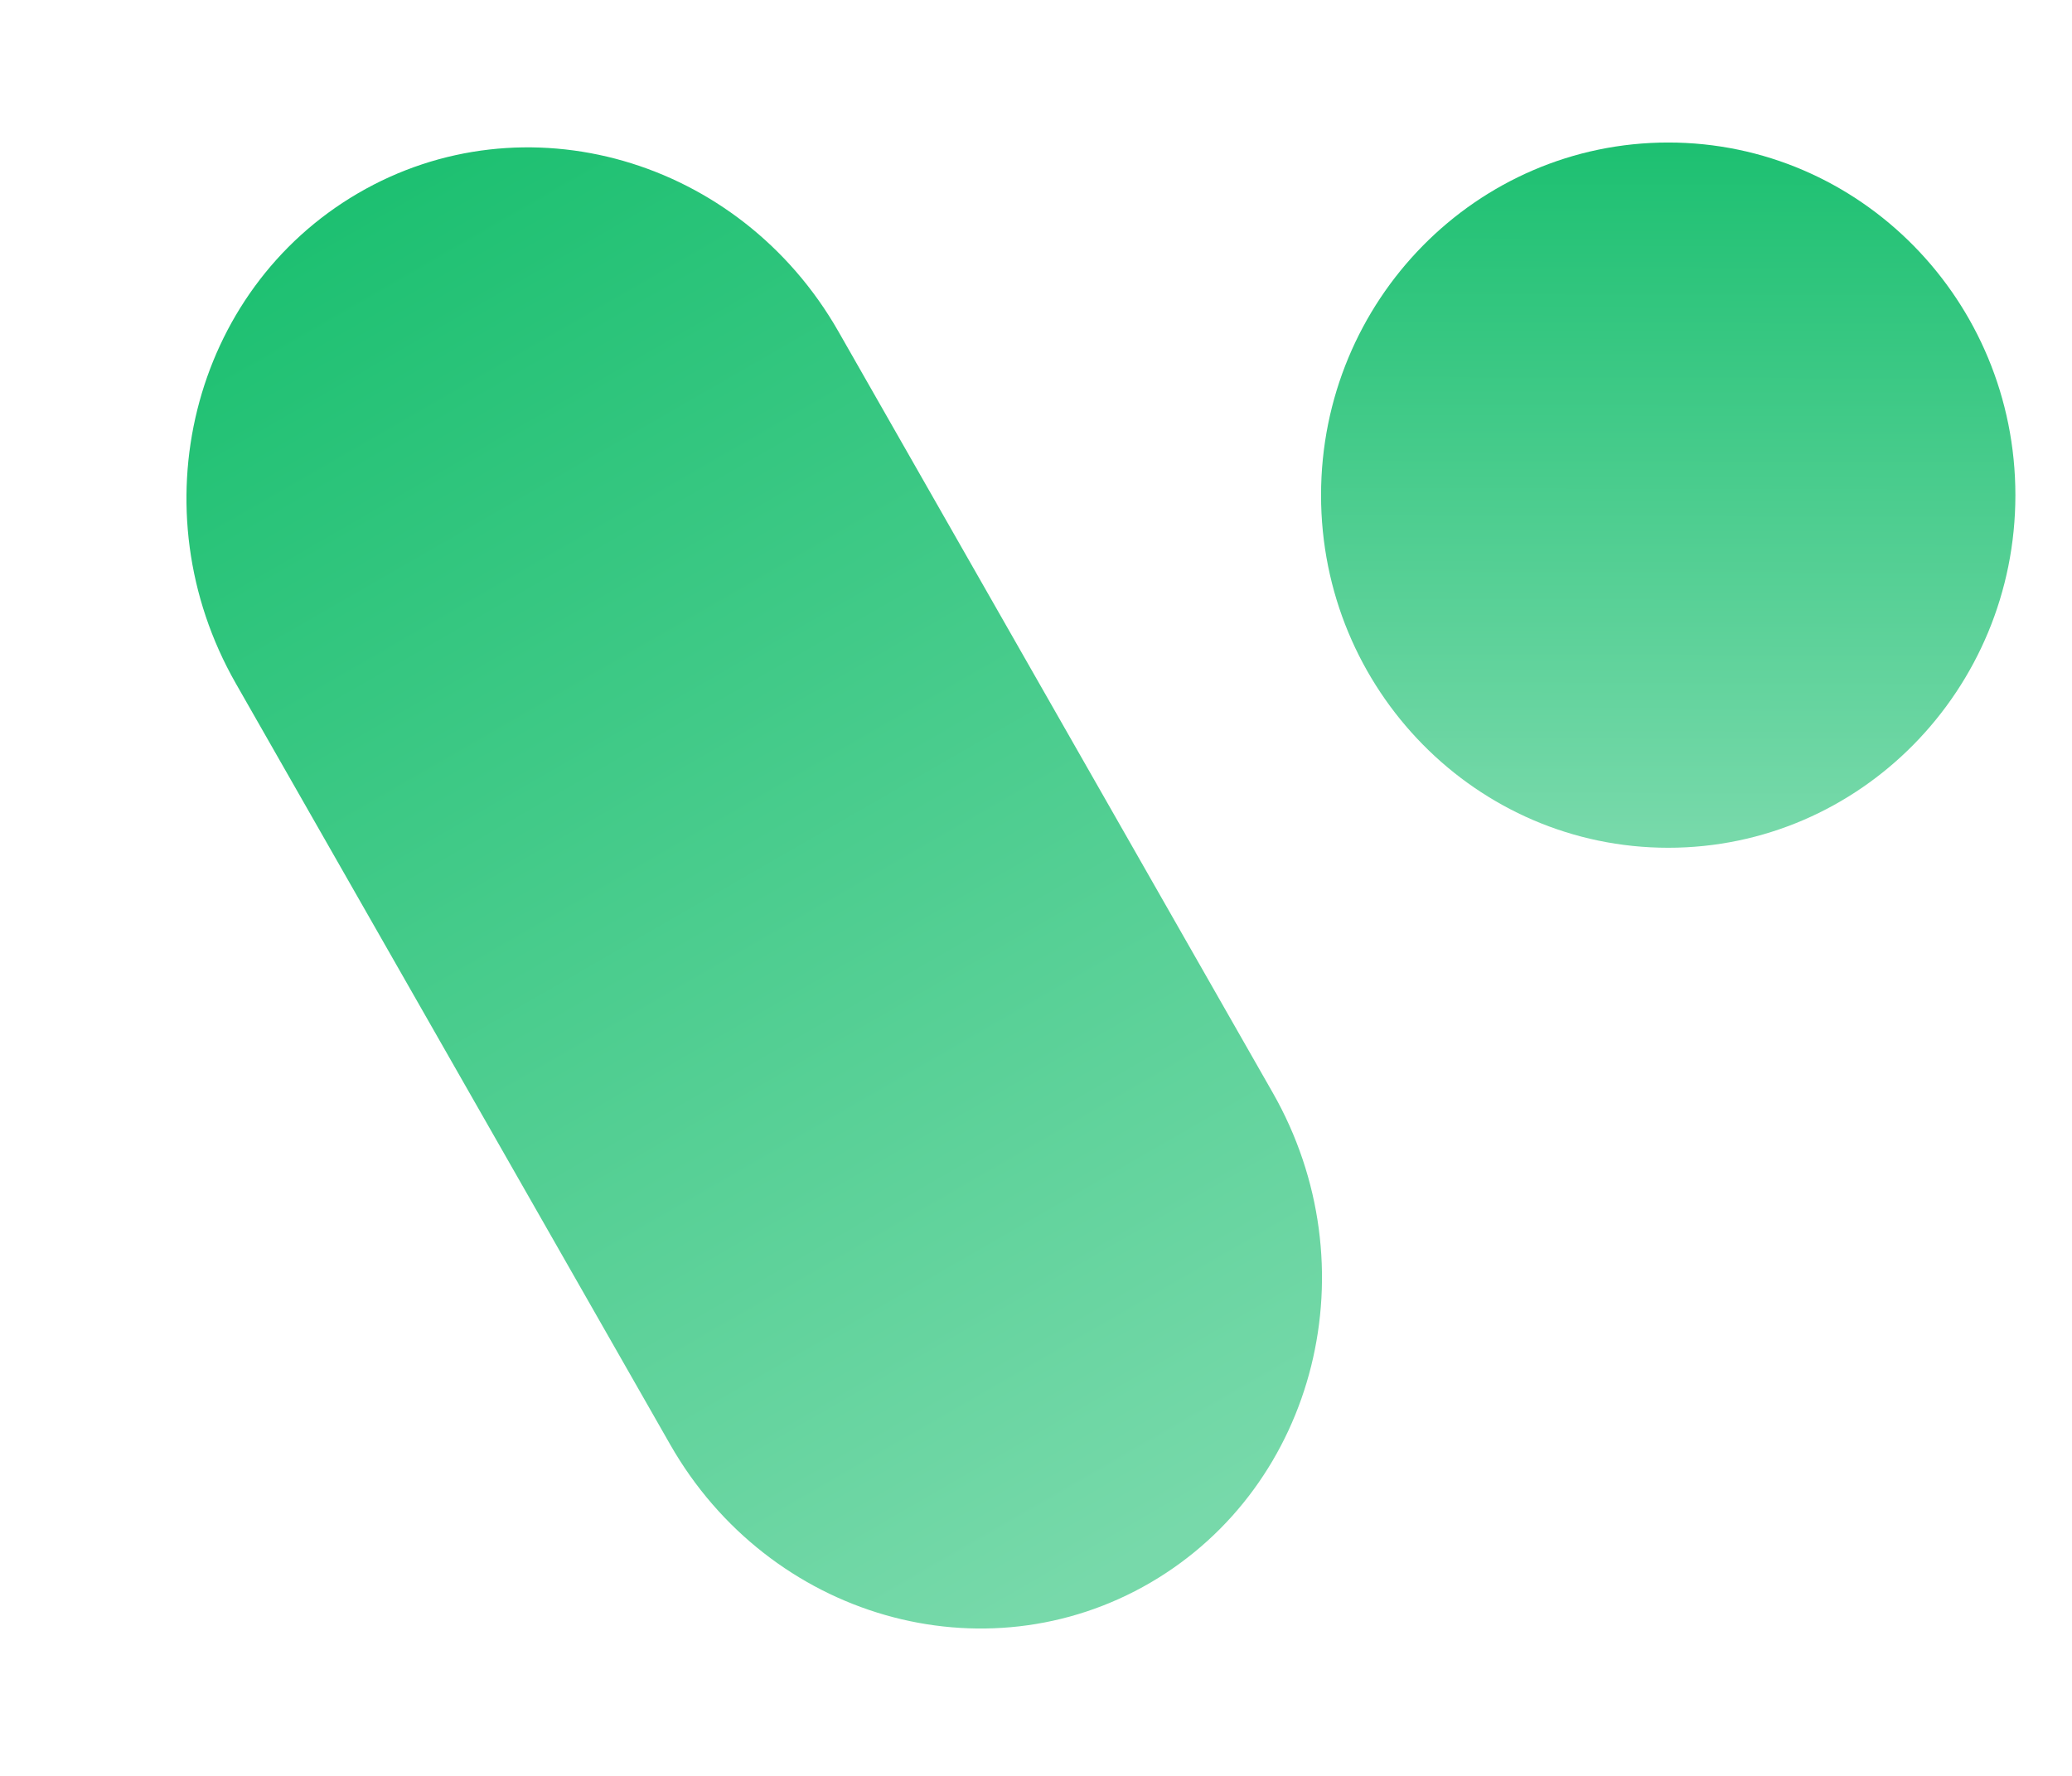
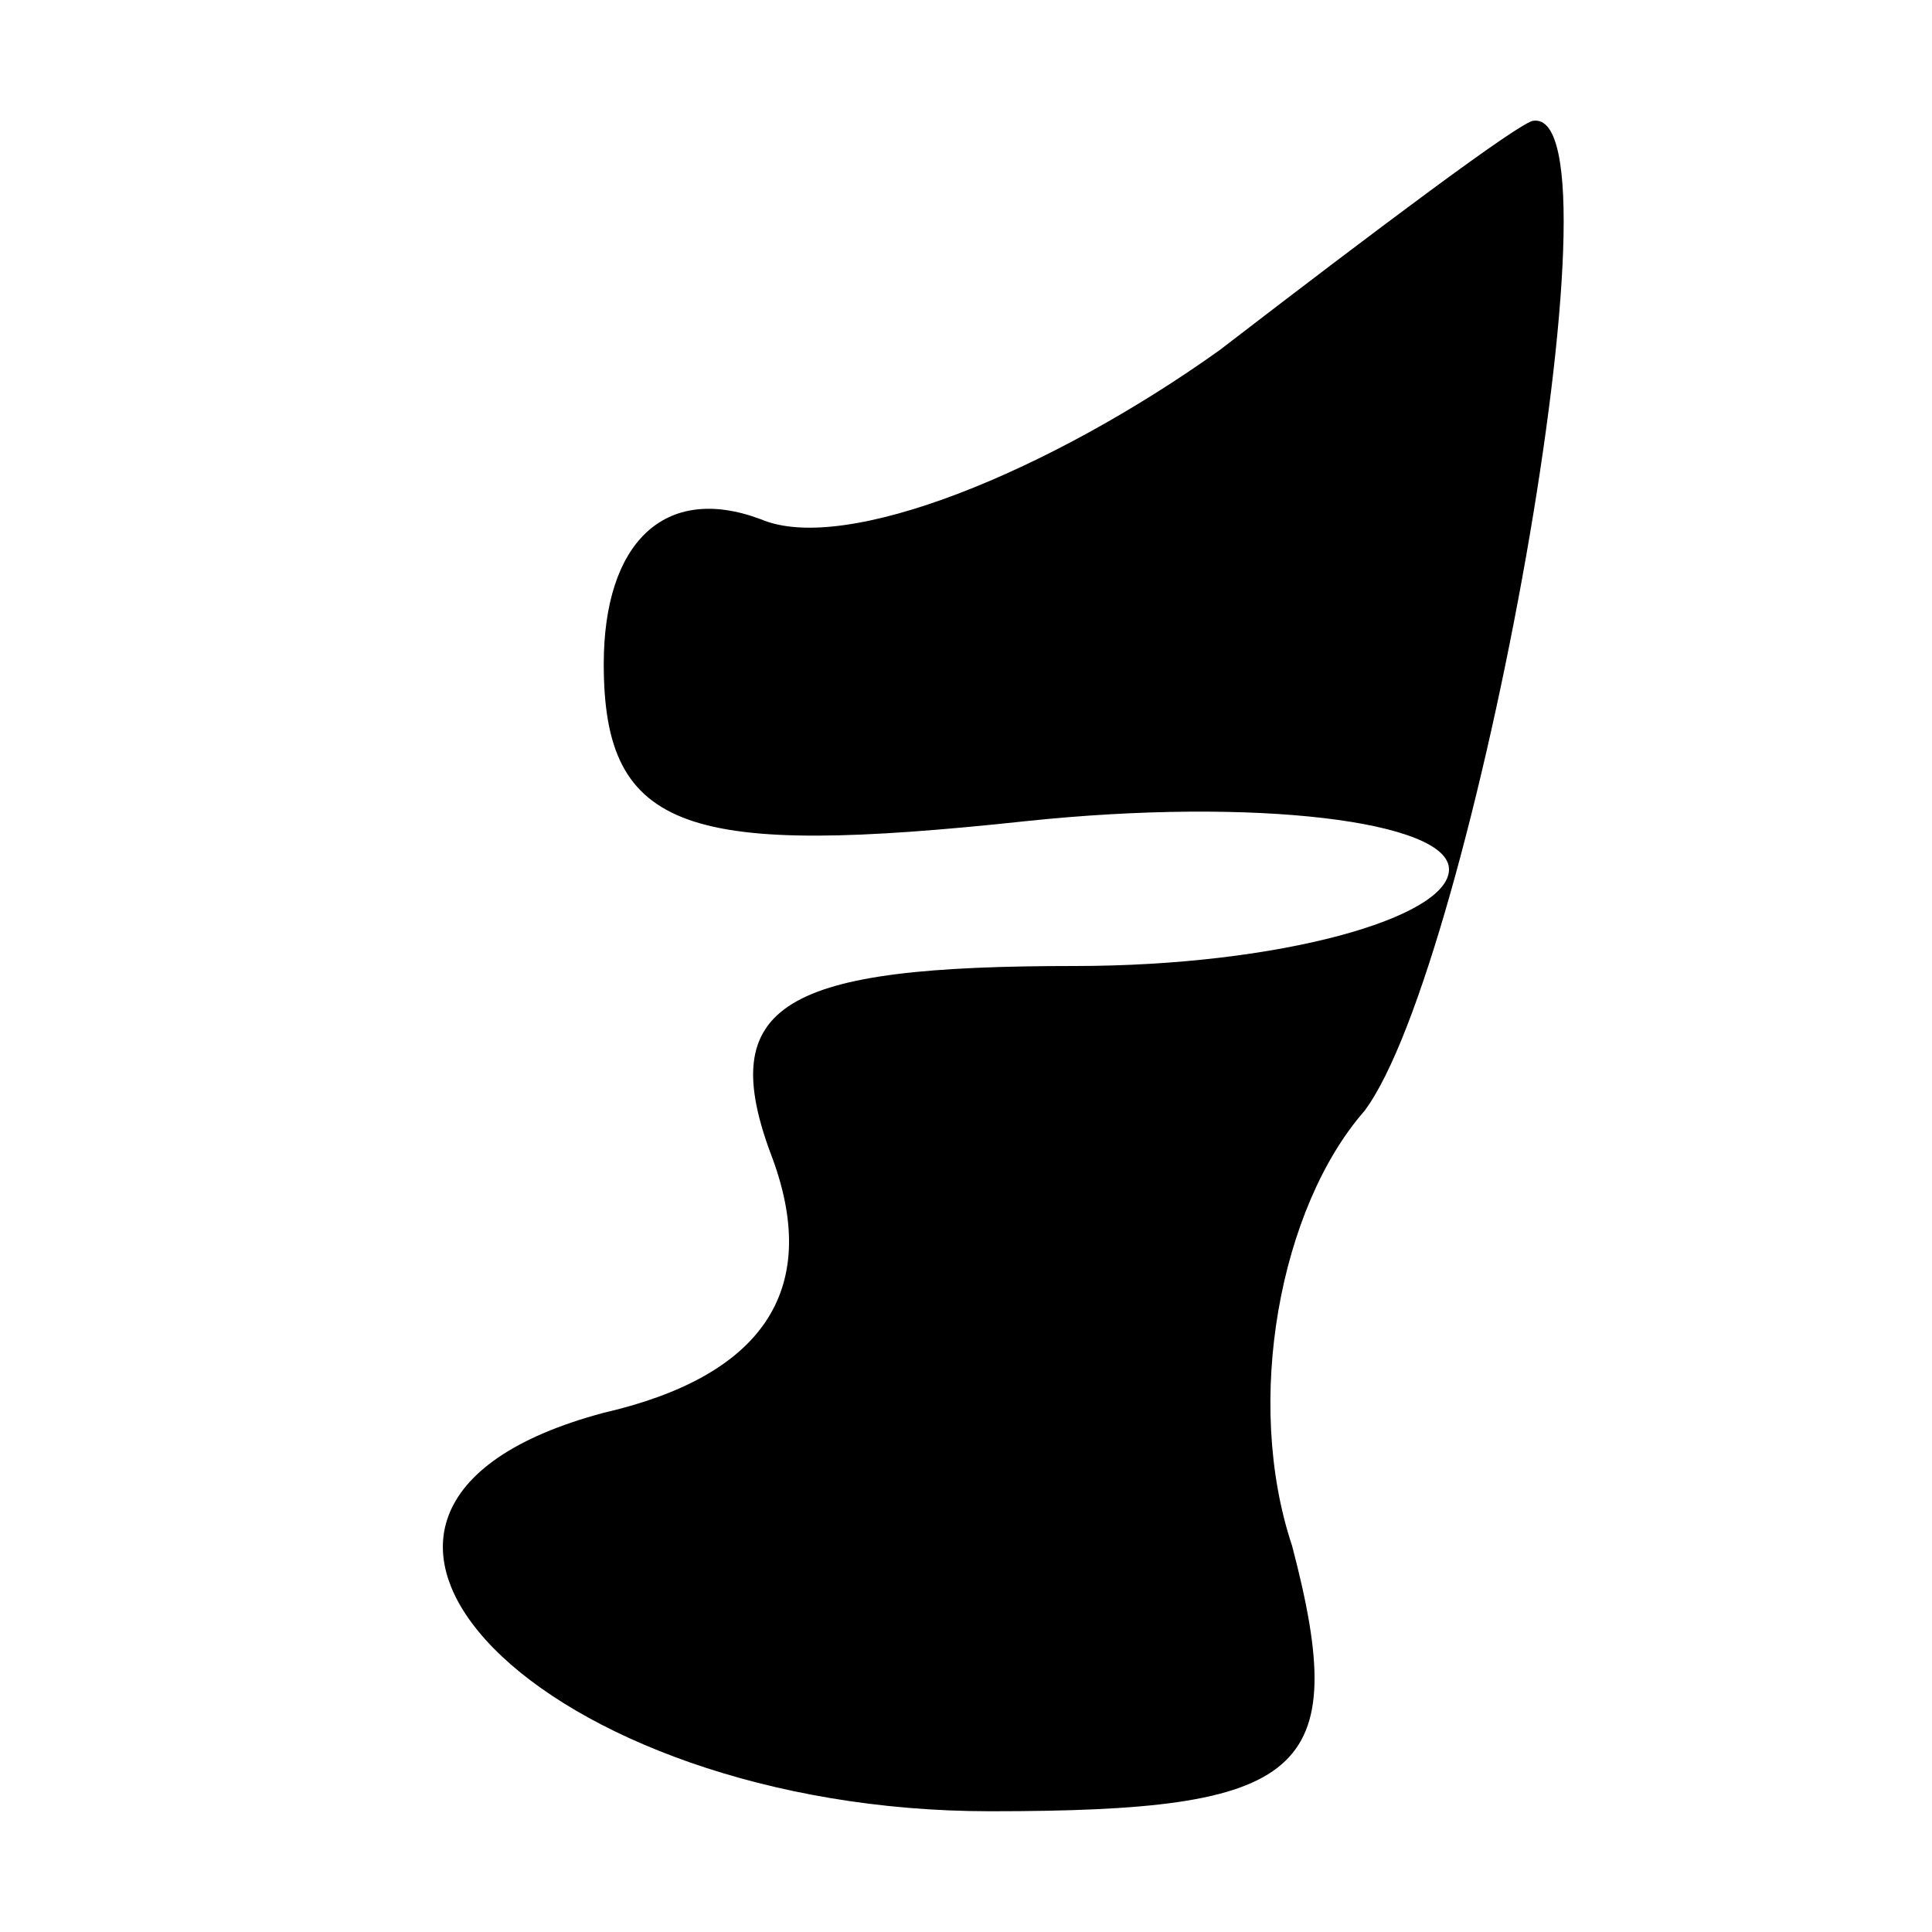
- <svg xmlns="http://www.w3.org/2000/svg" width="28" height="24" viewBox="0 0 28 24" fill="none">
-   <path d="M3.186 9.235C1.849 6.891 2.587 3.927 4.836 2.613C7.084 1.3 9.991 2.135 11.329 4.478L17.198 14.765C18.536 17.109 17.797 20.073 15.549 21.387C13.3 22.7 10.393 21.865 9.056 19.521L3.186 9.235Z" fill="url(#paint0_linear_2290_2172)" />
-   <path d="M27.235 6.692C27.235 9.323 25.134 11.457 22.544 11.457C19.953 11.457 17.852 9.323 17.852 6.692C17.852 4.06 19.953 1.926 22.544 1.926C25.134 1.926 27.235 4.06 27.235 6.692Z" fill="url(#paint1_linear_2290_2172)" />
-   <defs>
-     <linearGradient id="paint0_linear_2290_2172" x1="4.836" y1="2.613" x2="15.441" y2="21.002" gradientUnits="userSpaceOnUse">
-       <stop stop-color="#1DC071" />
-       <stop offset="1" stop-color="#77D9AA" />
-     </linearGradient>
-     <linearGradient id="paint1_linear_2290_2172" x1="22.544" y1="1.926" x2="22.52" y2="11.286" gradientUnits="userSpaceOnUse">
-       <stop stop-color="#1DC071" />
-       <stop offset="1" stop-color="#77D9AA" />
-     </linearGradient>
-   </defs>
+ <svg xmlns="http://www.w3.org/2000/svg" version="1.0" width="16pt" height="16pt" viewBox="0 0 16 16" preserveAspectRatio="xMidYMid meet">
+   <g transform="translate(0,16) scale(0.1,-0.1)" fill="#000000" stroke="none">
+     <path d="M101 131 c-14 -10 -31 -17 -38 -14 -8 3 -13 -2 -13 -12 0 -14 7 -16 35 -13 19 2 35 0 35 -4 0 -4 -14 -8 -31 -8 -24 0 -30 -3 -25 -16 4 -11 -1 -18 -14 -21 -30 -8 -5 -33 32 -33 26 0 30 3 25 22 -4 12 -1 28 6 36 9 12 22 83 14 82 -1 0 -13 -9 -26 -19z" />
+   </g>
</svg>
